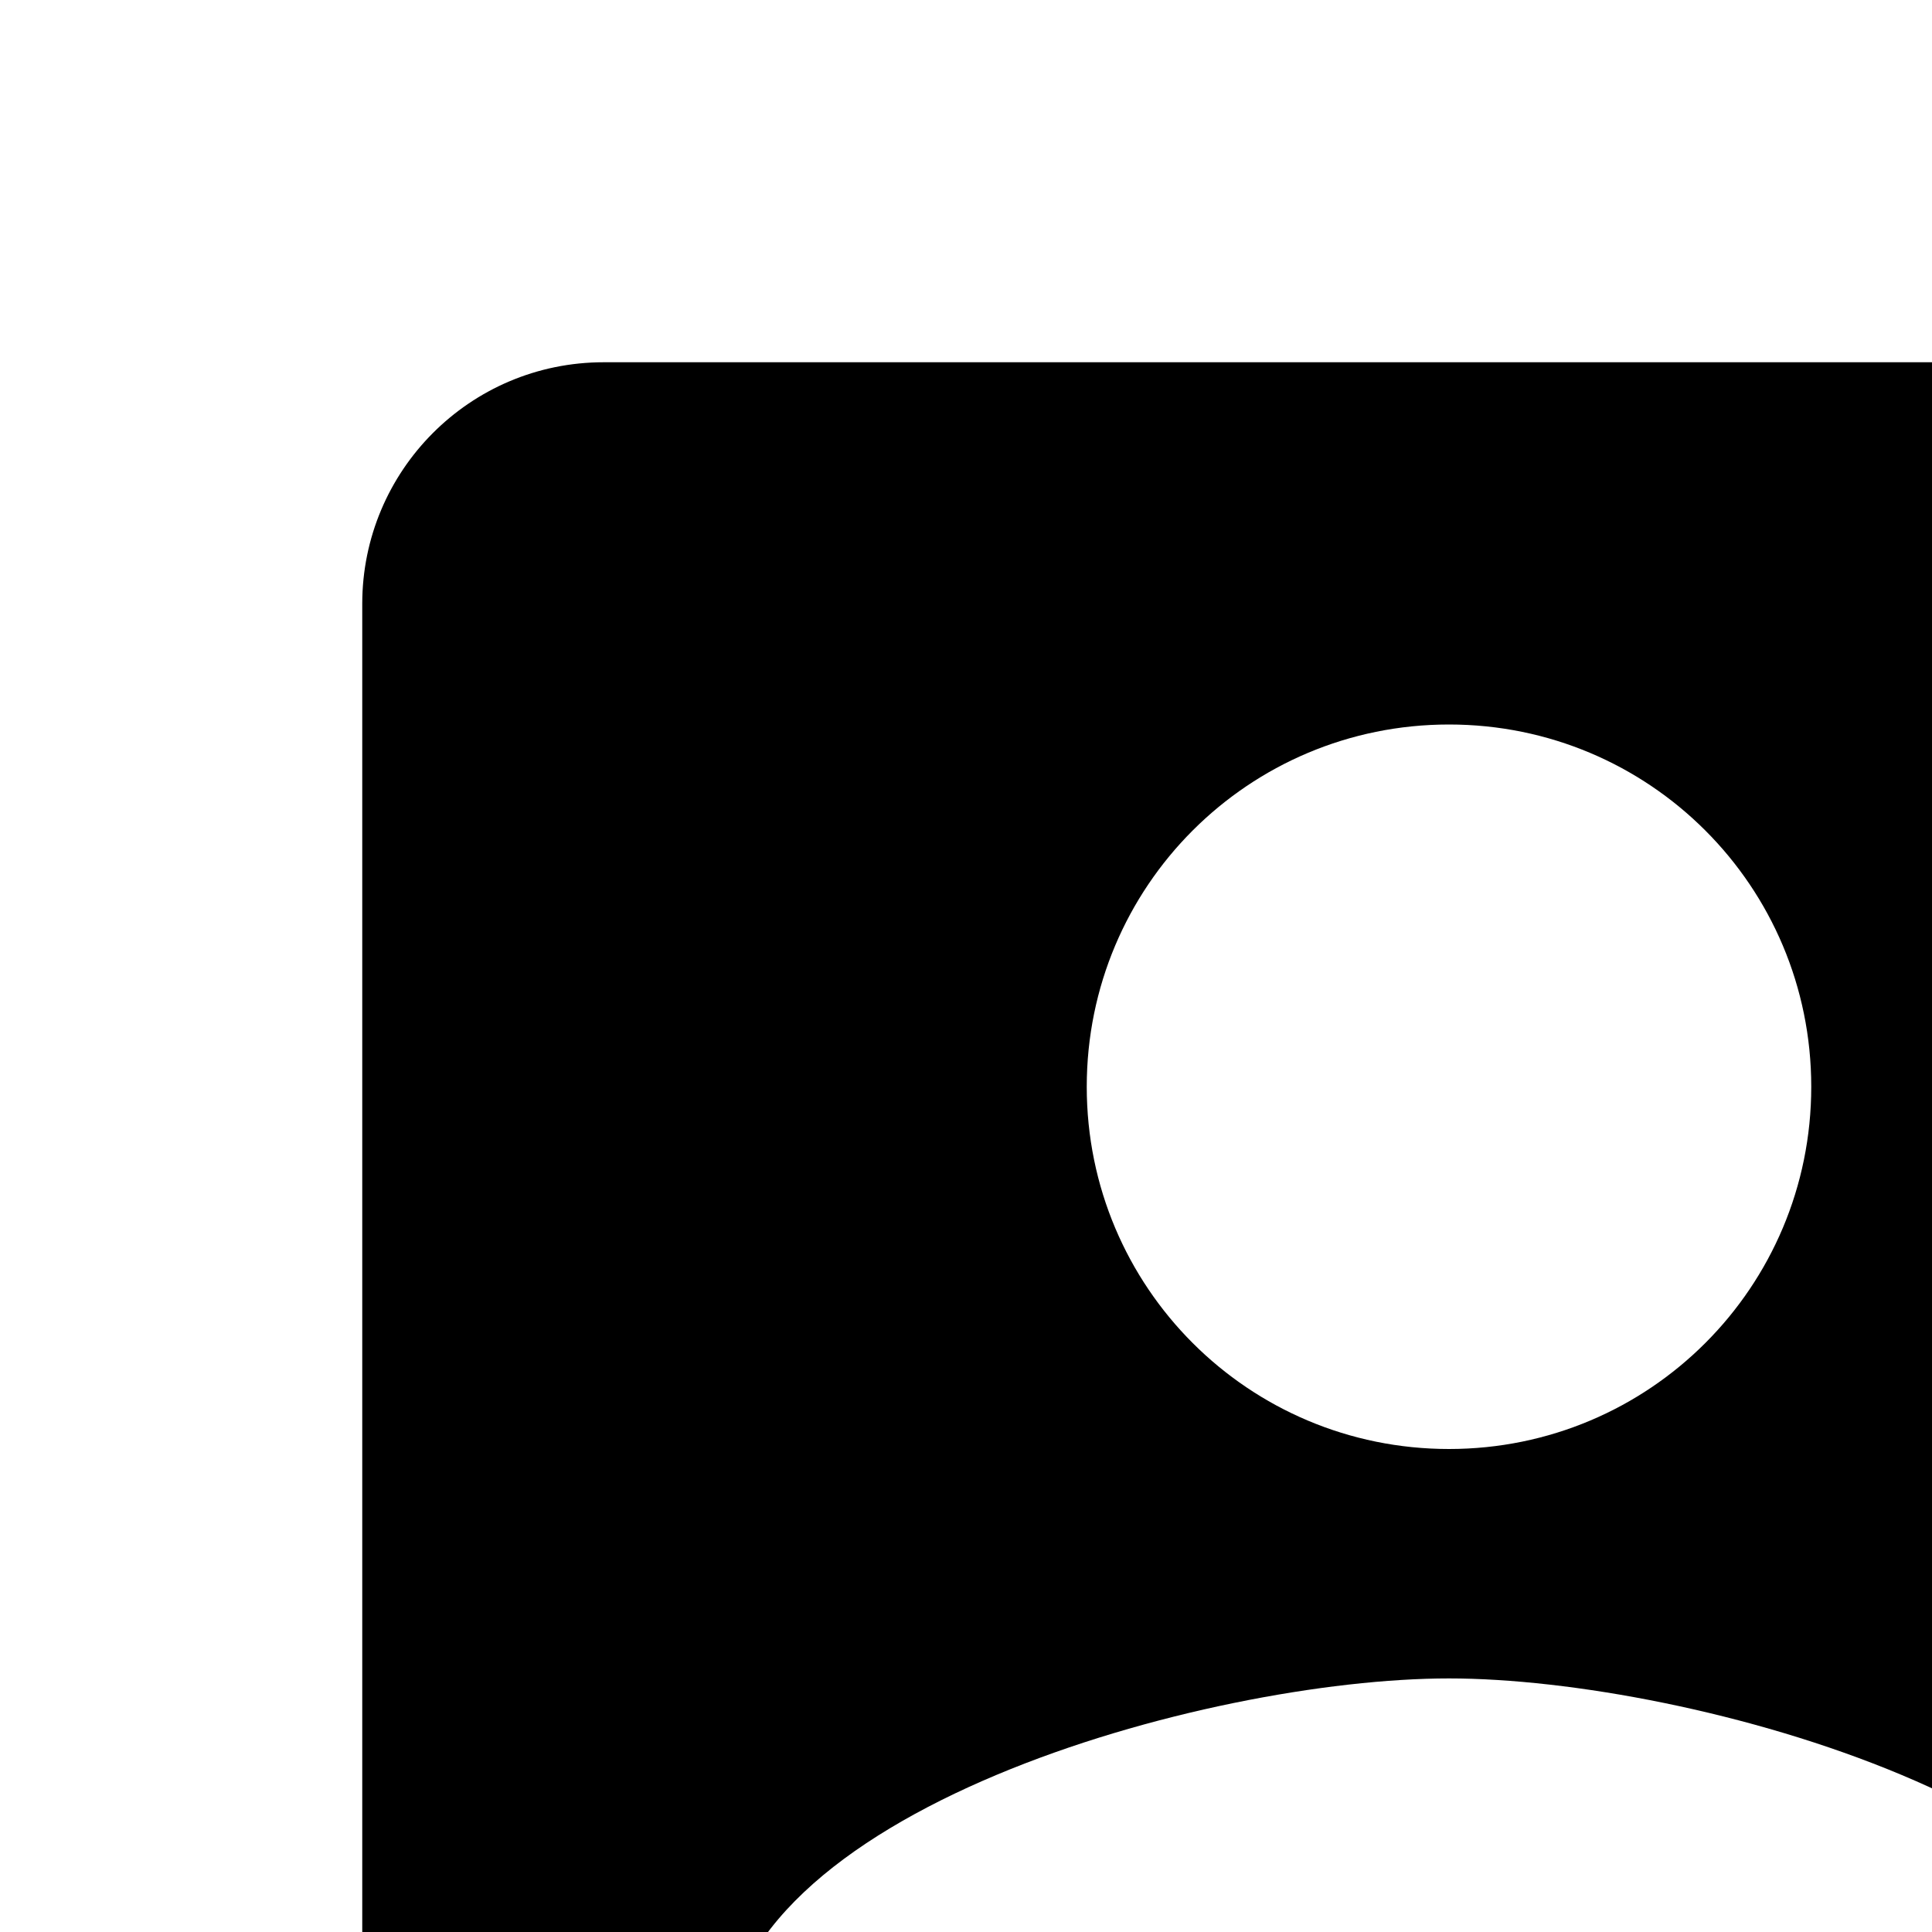
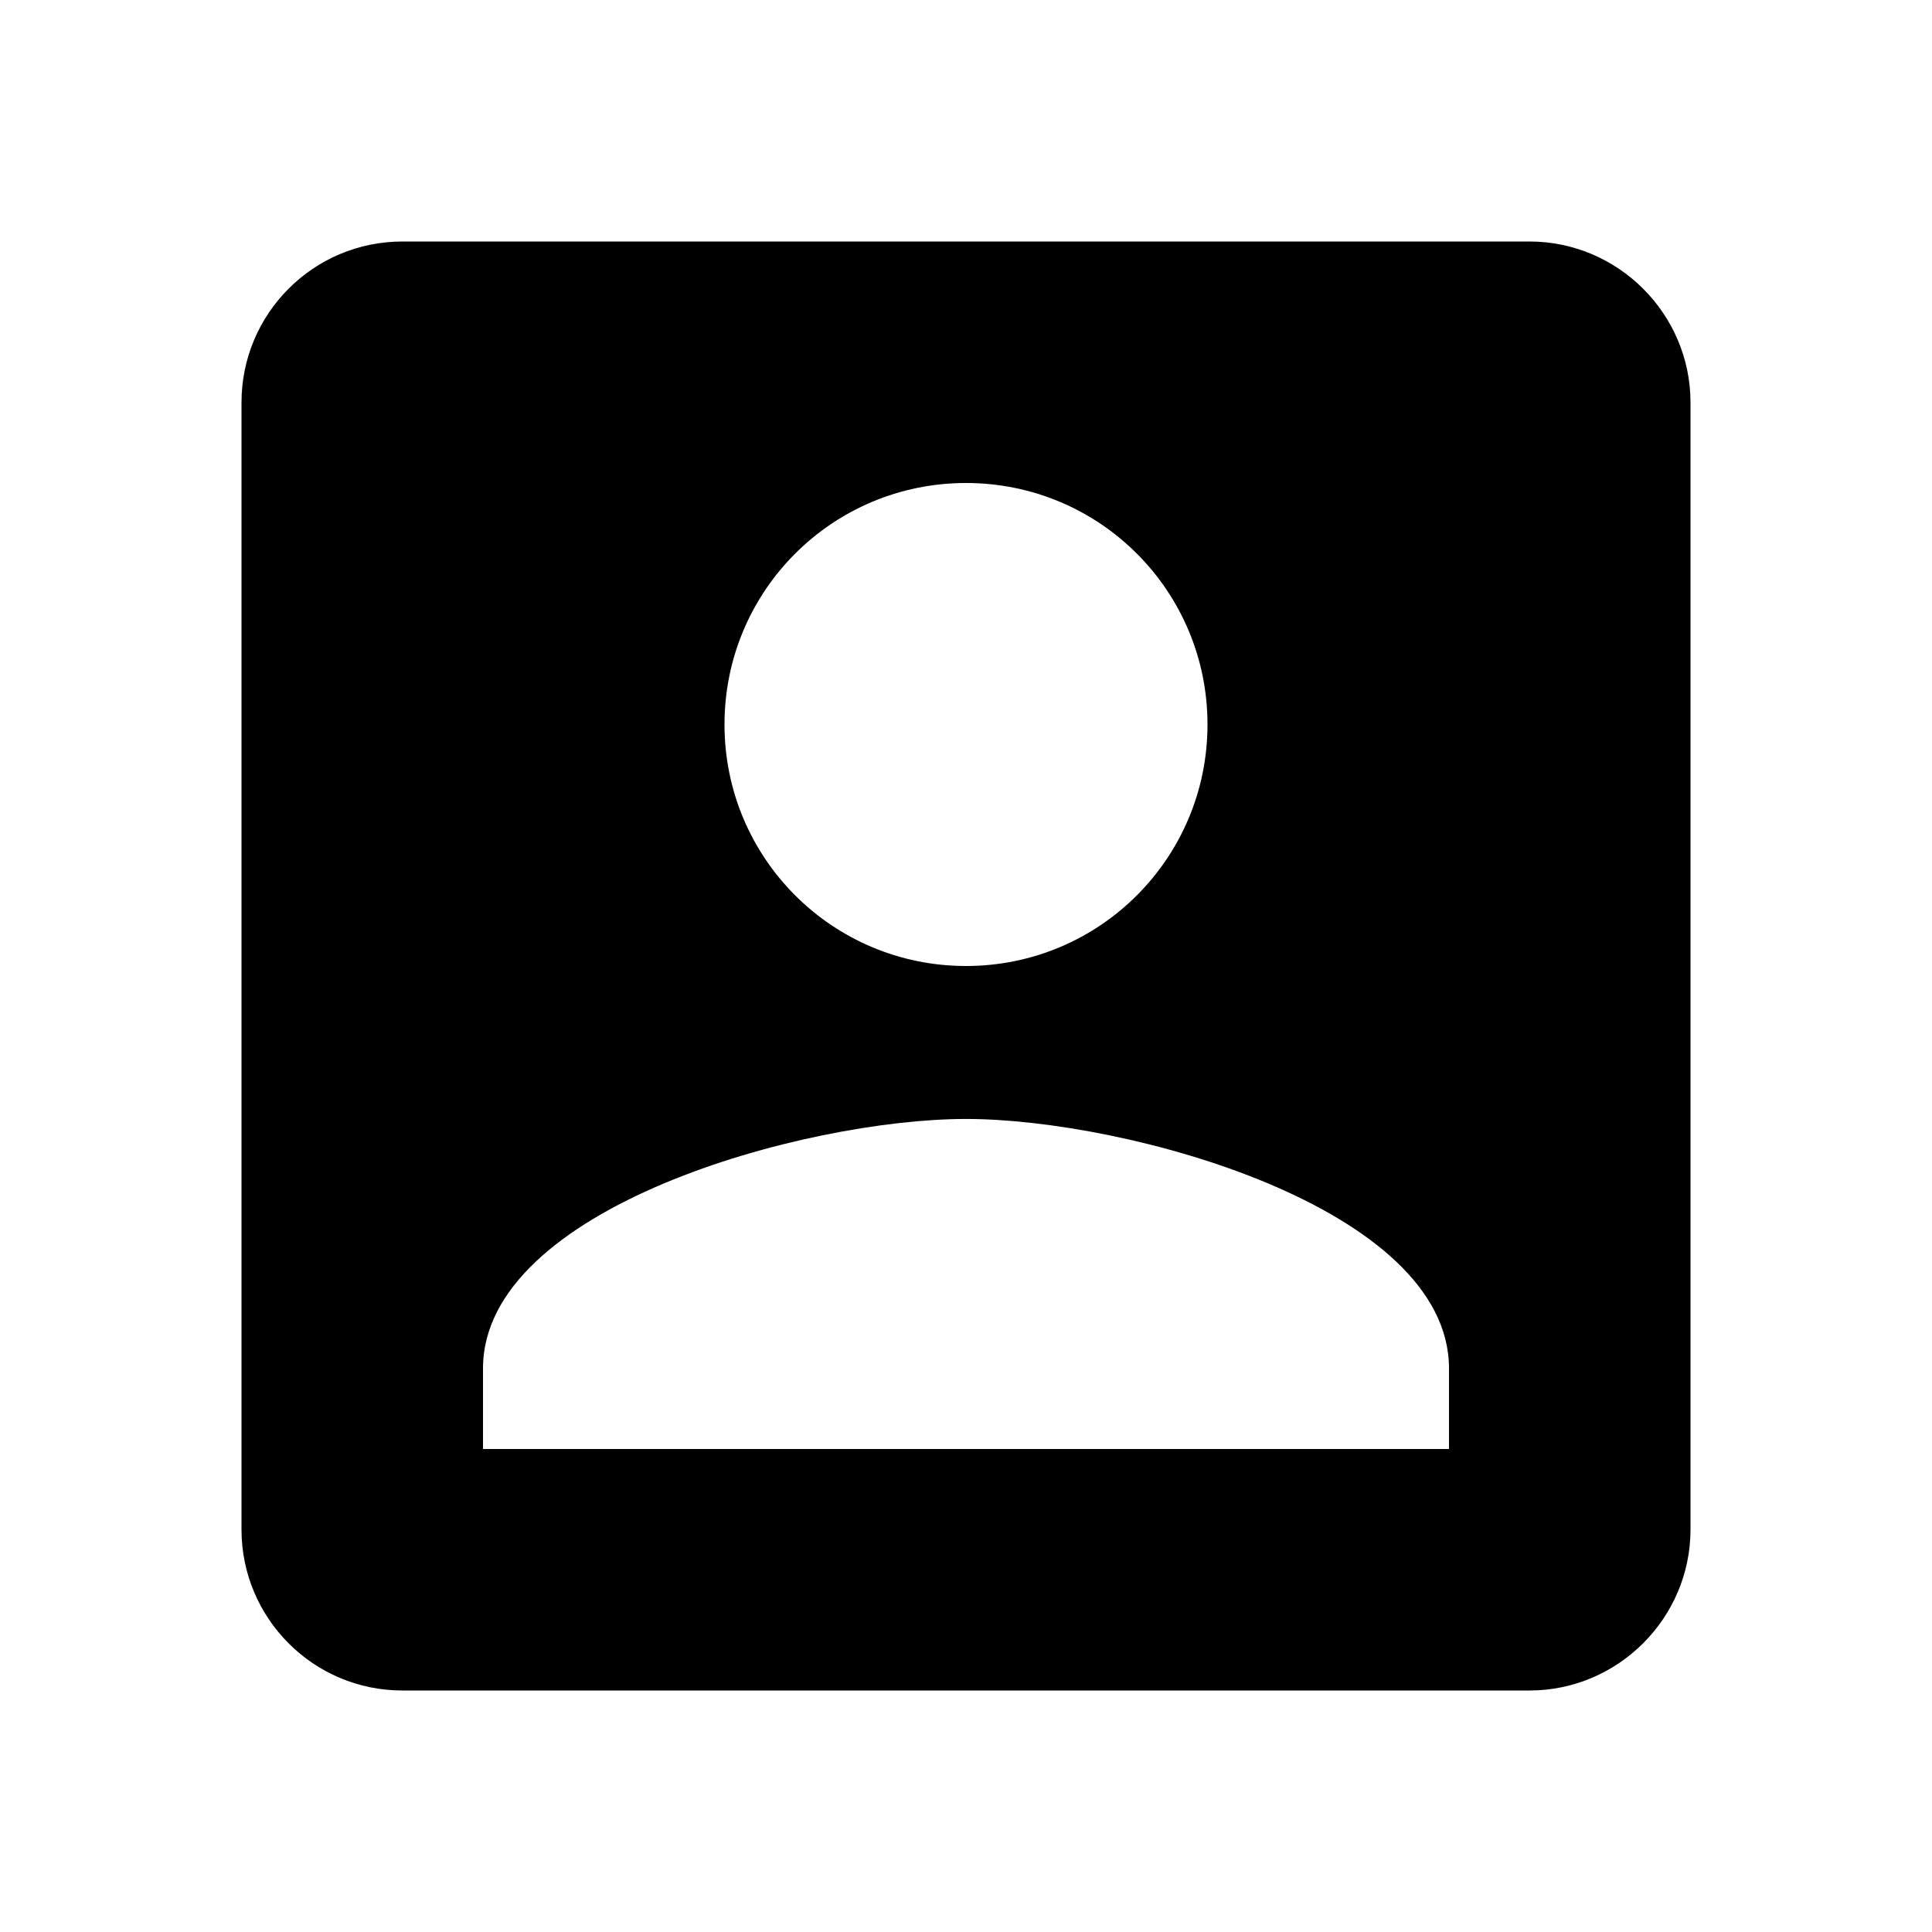
- <svg xmlns="http://www.w3.org/2000/svg" fill="#000000" height="16" viewBox="0 0 16 16" width="16">
+ <svg xmlns="http://www.w3.org/2000/svg" fill="#000000" height="16" viewBox="0 0 24 24" width="16">
  <path d="M3 5v14c0 1.1.89 2 2 2h14c1.1 0 2-.9 2-2V5c0-1.1-.9-2-2-2H5c-1.11 0-2 .9-2 2zm12 4c0 1.66-1.34 3-3 3s-3-1.34-3-3 1.34-3 3-3 3 1.34 3 3zm-9 8c0-2 4-3.1 6-3.1s6 1.1 6 3.1v1H6v-1z" />
  <path d="M0 0h24v24H0z" fill="none" />
</svg>
